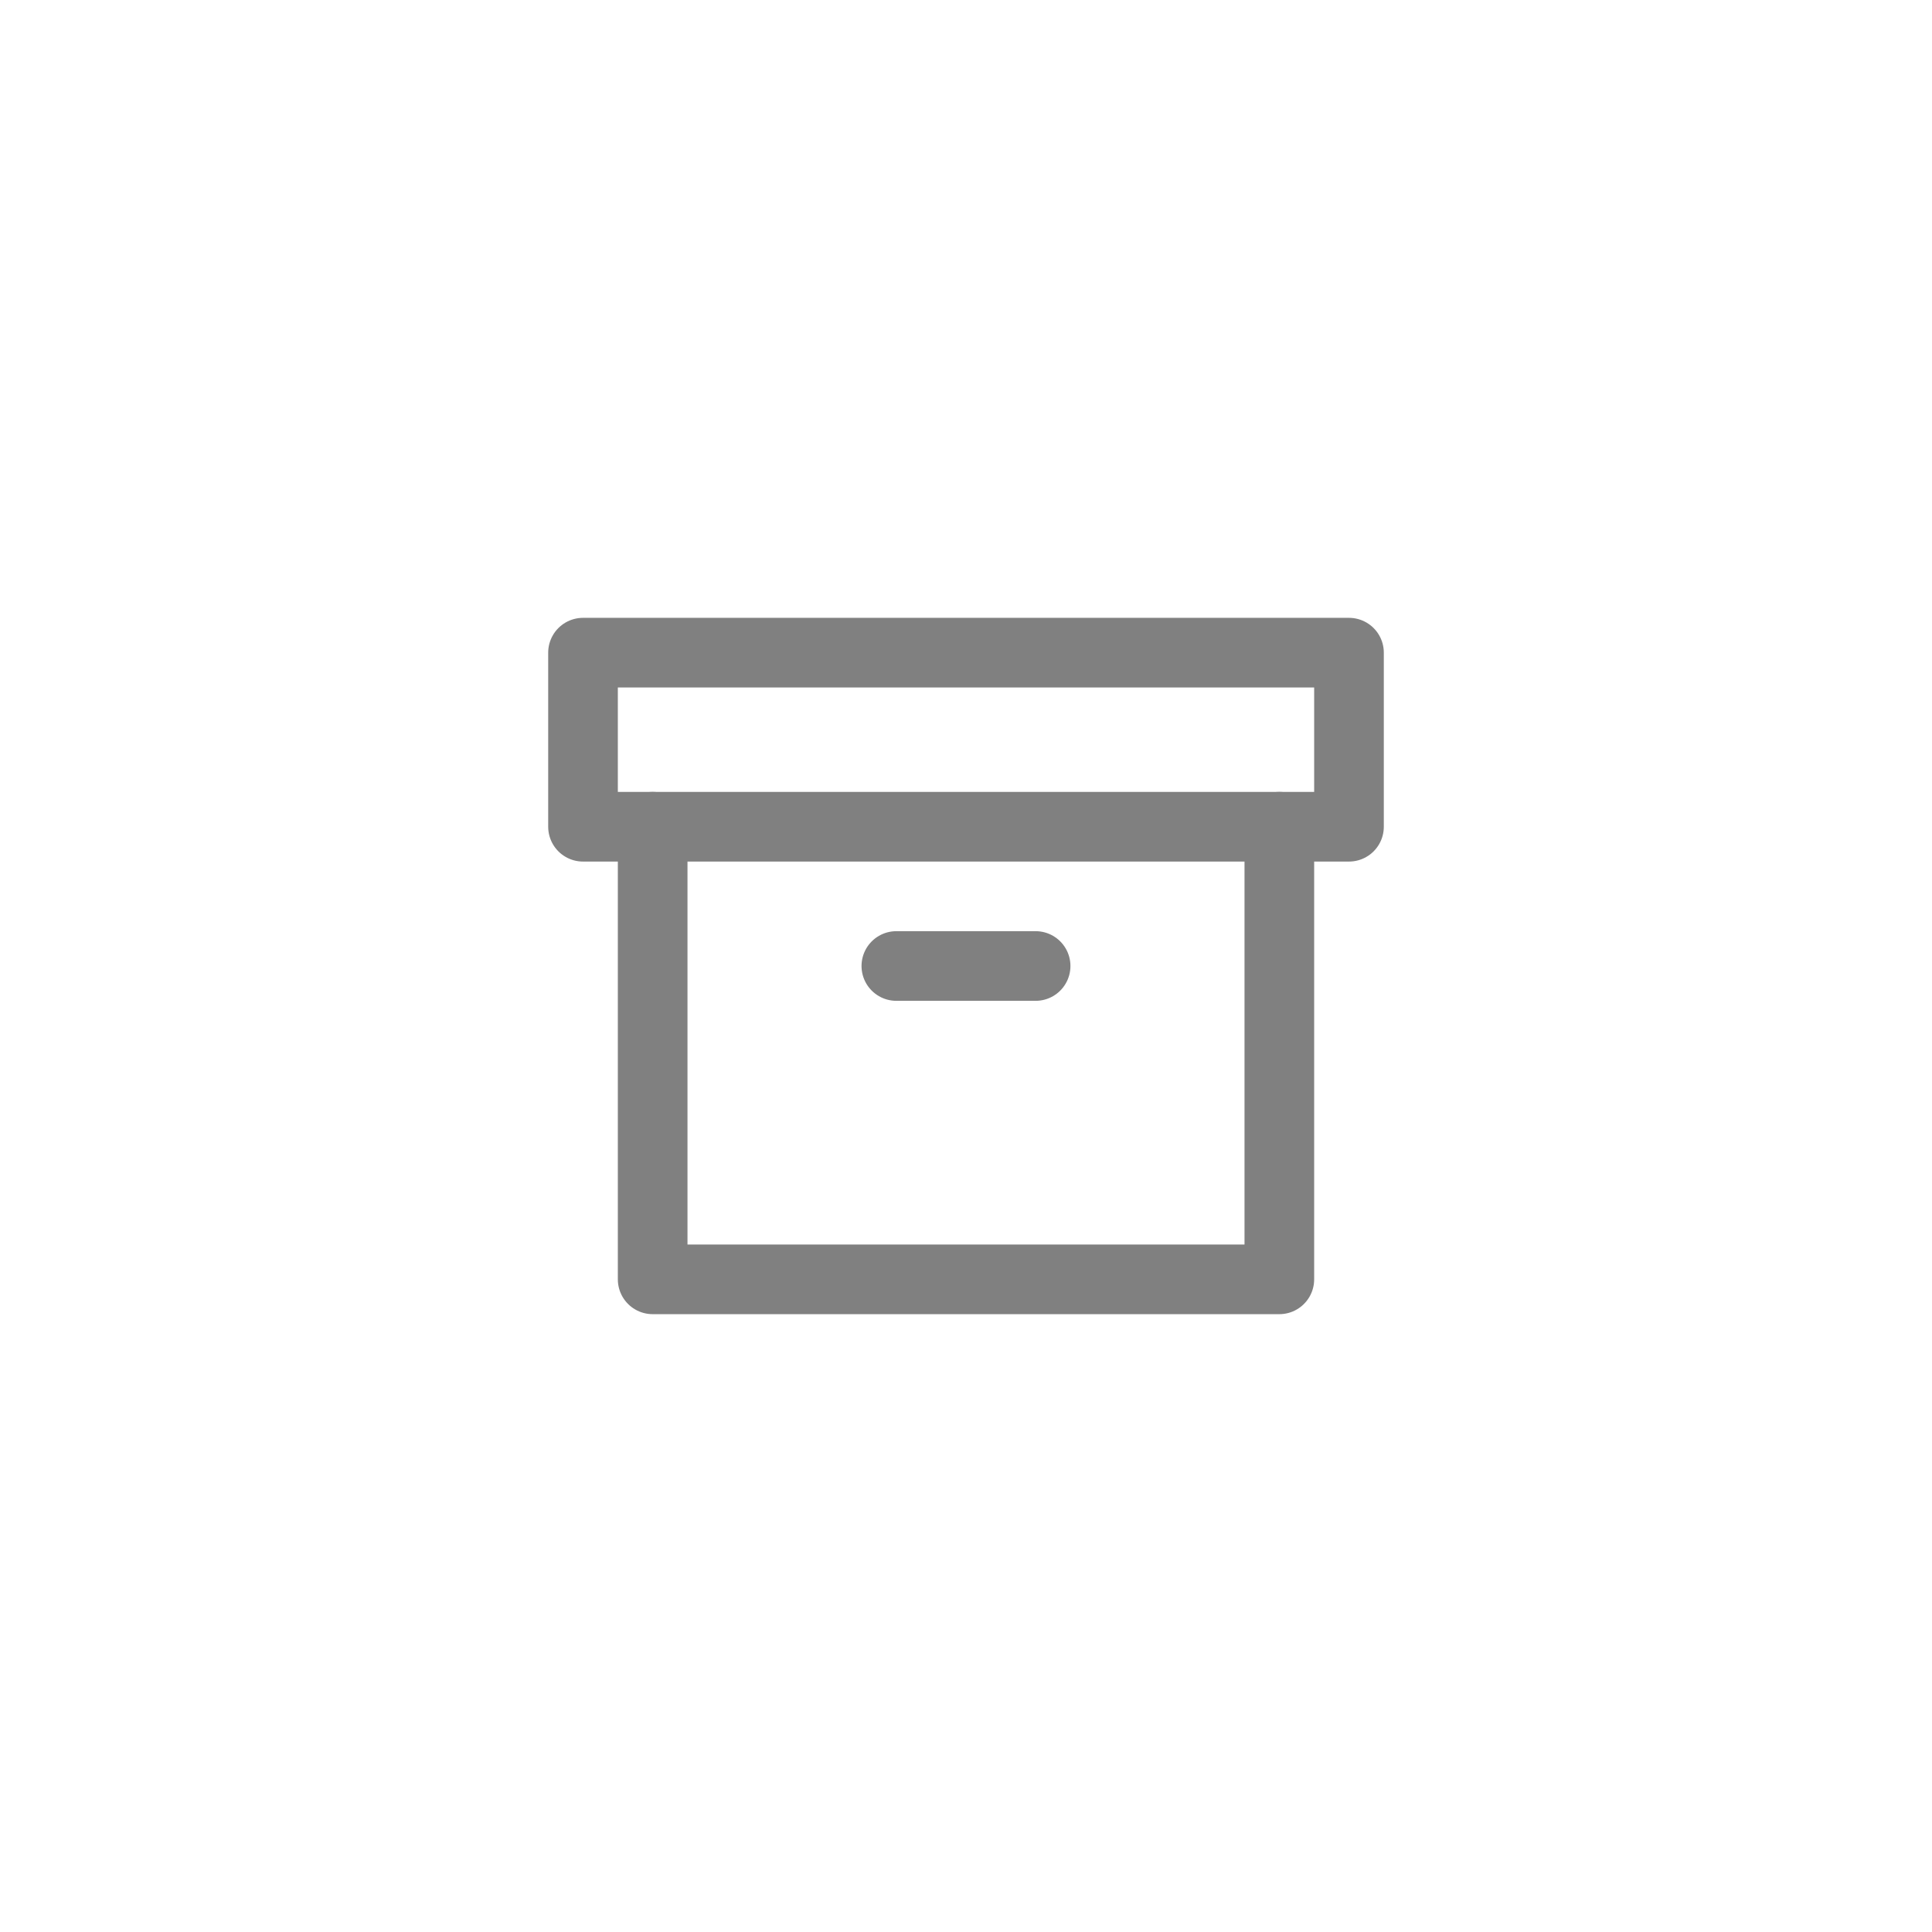
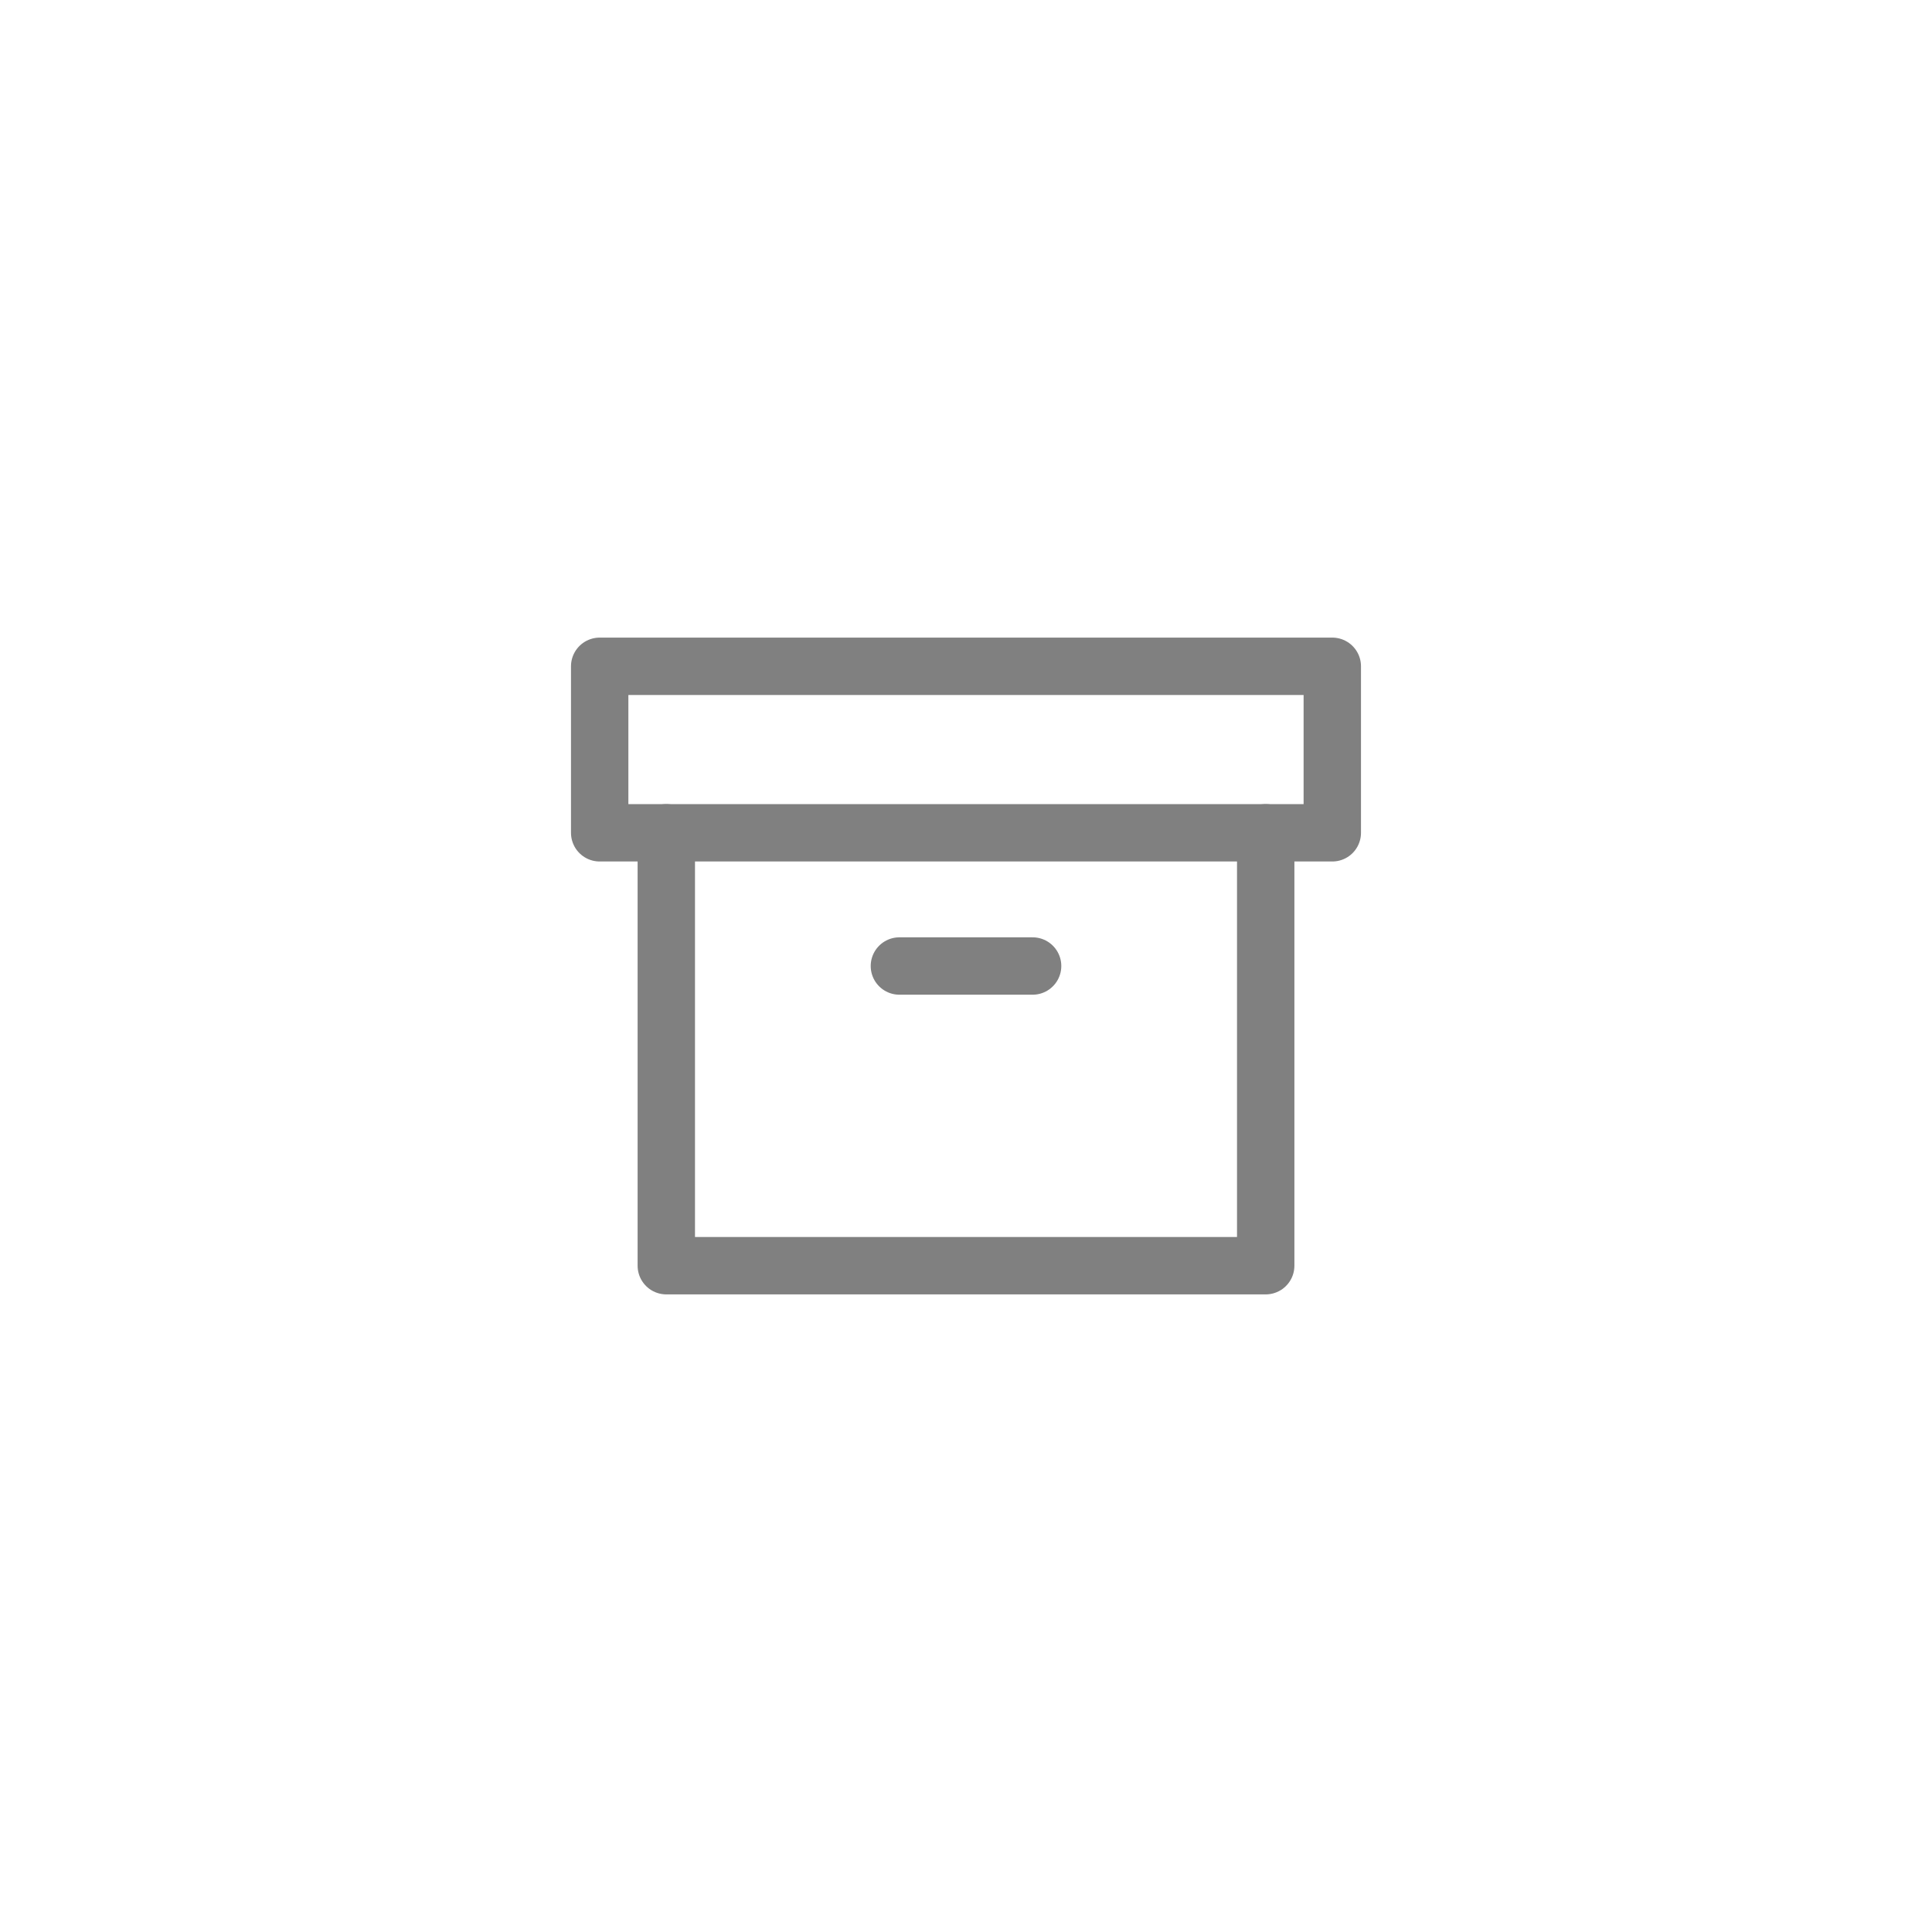
<svg xmlns="http://www.w3.org/2000/svg" width="60" height="60" viewBox="0 0 60 60" fill="none" stroke="currentColor" stroke-width="2" stroke-linecap="round" stroke-linejoin="round" class="feather feather-archive" version="1.1" id="svg8">
  <defs id="defs12" />
-   <path style="fill:none;fill-opacity:1;stroke:#808080;stroke-width:2.163;stroke-opacity:1" d="M 39.731,25.675 V 39.731 H 20.269 V 25.675" id="path847" />
-   <path style="fill:none;fill-opacity:1;stroke:#808080;stroke-width:2.163;stroke-opacity:1" d="m 18.106,20.269 h 23.788 v 5.406 H 18.106 Z" id="path845" />
-   <path style="fill:#ff0000;fill-opacity:1;stroke:#808080;stroke-width:2.163;stroke-opacity:1" d="m 27.837,30 h 4.325" id="line6" />
+   <g id="g846" transform="translate(0.558605,0.464417)">
+     <path style="fill:none;fill-opacity:1;stroke:#808080;stroke-width:1.782;stroke-dasharray:none;stroke-opacity:1" d="M 38.749,25.399 V 38.843 H 20.134 V 25.399" id="path847" />
+     <path style="fill:none;fill-opacity:1;stroke:#808080;stroke-width:1.782;stroke-dasharray:none;stroke-opacity:1" d="m 18.065,20.228 h 22.752 v 5.171 H 18.065 Z" id="path845" />
+     <path style="fill:#ff0000;fill-opacity:1;stroke:#808080;stroke-width:1.782;stroke-dasharray:none;stroke-opacity:1" d="m 27.373,29.536 h 4.137" id="line6" />
+   </g>
</svg>
